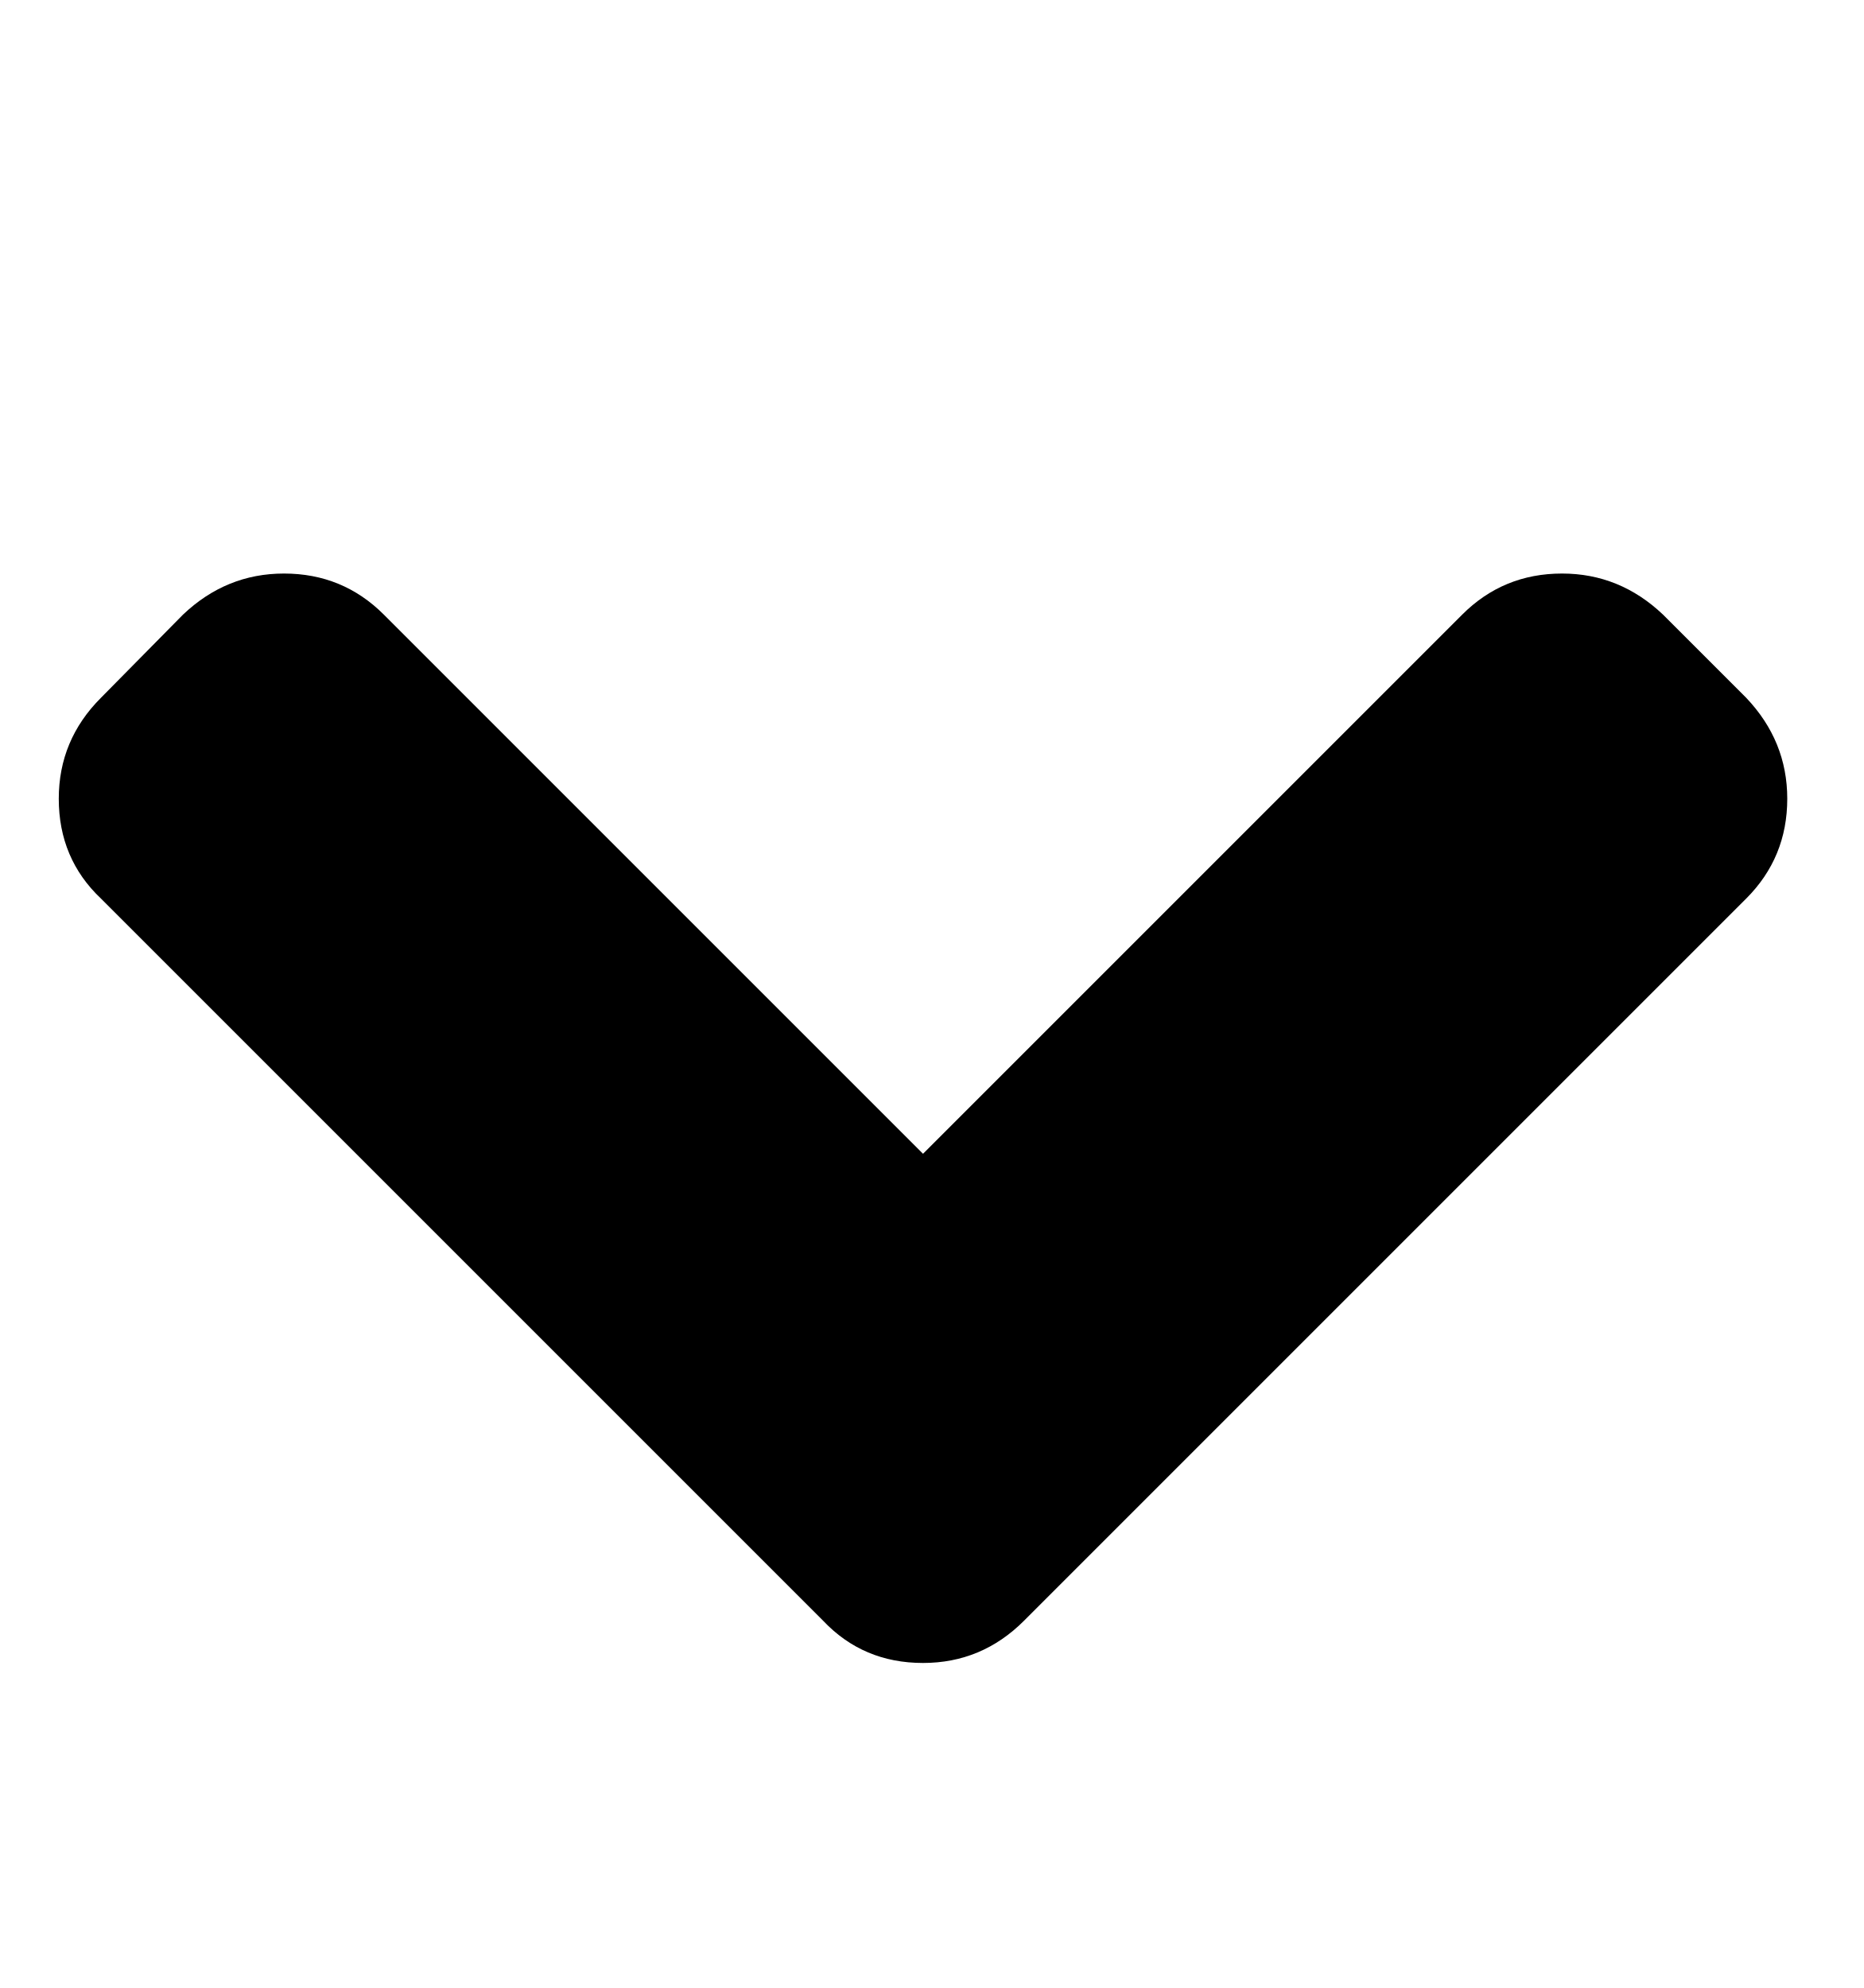
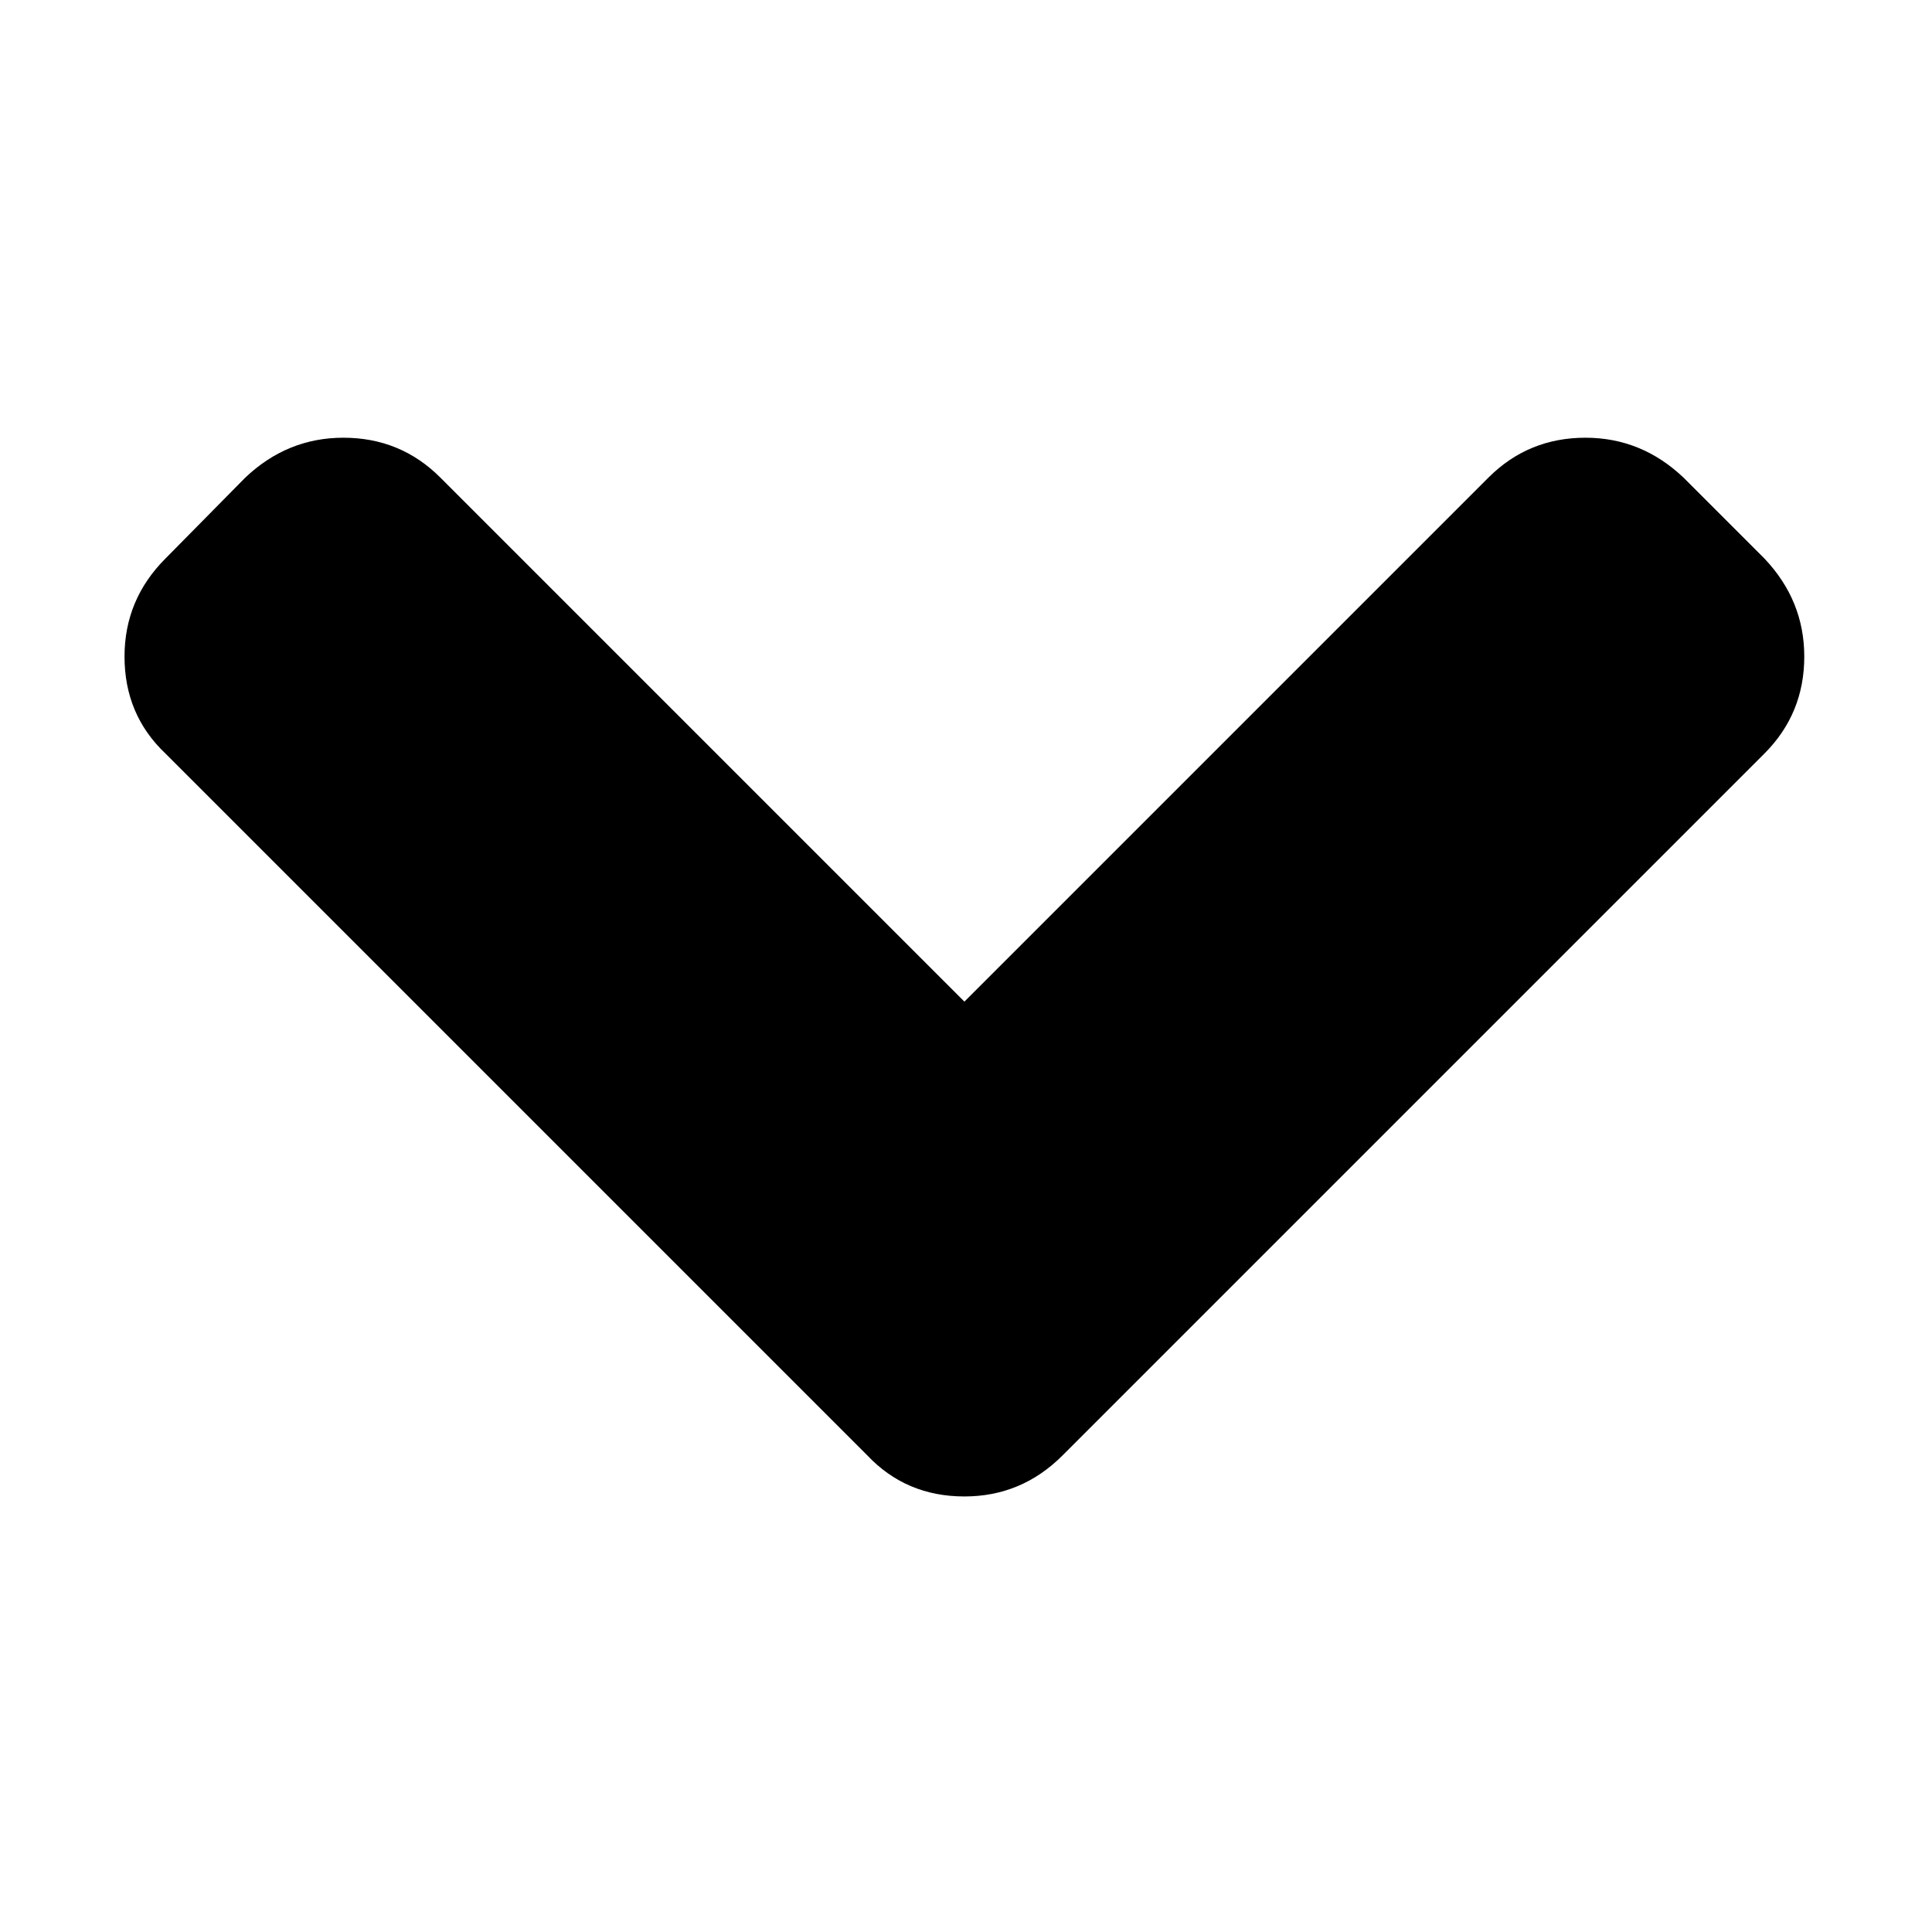
- <svg xmlns="http://www.w3.org/2000/svg" version="1.1" width="480" height="512" viewBox="0 0 480 512">
-   <path d="M460.288 205.712q0 15.136-10.576 25.712l-186 186q-10.864 10.864-26 10.864-15.424 0-25.712-10.864l-186-186q-10.864-10.288-10.864-25.712 0-15.136 10.864-26l21.136-21.424q11.136-10.576 26-10.576 15.136 0 25.712 10.576l138.864 138.864 138.864-138.864q10.576-10.576 25.712-10.576 14.864 0 26 10.576l21.424 21.424q10.576 11.136 10.576 26z" />
+ <svg xmlns="http://www.w3.org/2000/svg" width="512" height="512" viewBox="0 0 512 512" fill="none">
+   <path d="M478.152 174C478.152 184.091 474.627 192.661 467.576 199.712L281.576 385.712C274.333 392.955 265.667 396.576 255.576 396.576C245.293 396.576 236.723 392.955 229.864 385.712L43.864 199.712C36.621 192.853 33 184.283 33 174C33 163.909 36.621 155.243 43.864 148L65 126.576C72.424 119.525 81.091 116 91 116C101.091 116 109.661 119.525 116.712 126.576L255.576 265.44L394.44 126.576C401.491 119.525 410.061 116 420.152 116C430.061 116 438.728 119.525 446.152 126.576L467.576 148C474.627 155.424 478.152 164.091 478.152 174Z" fill="black" />
</svg>
